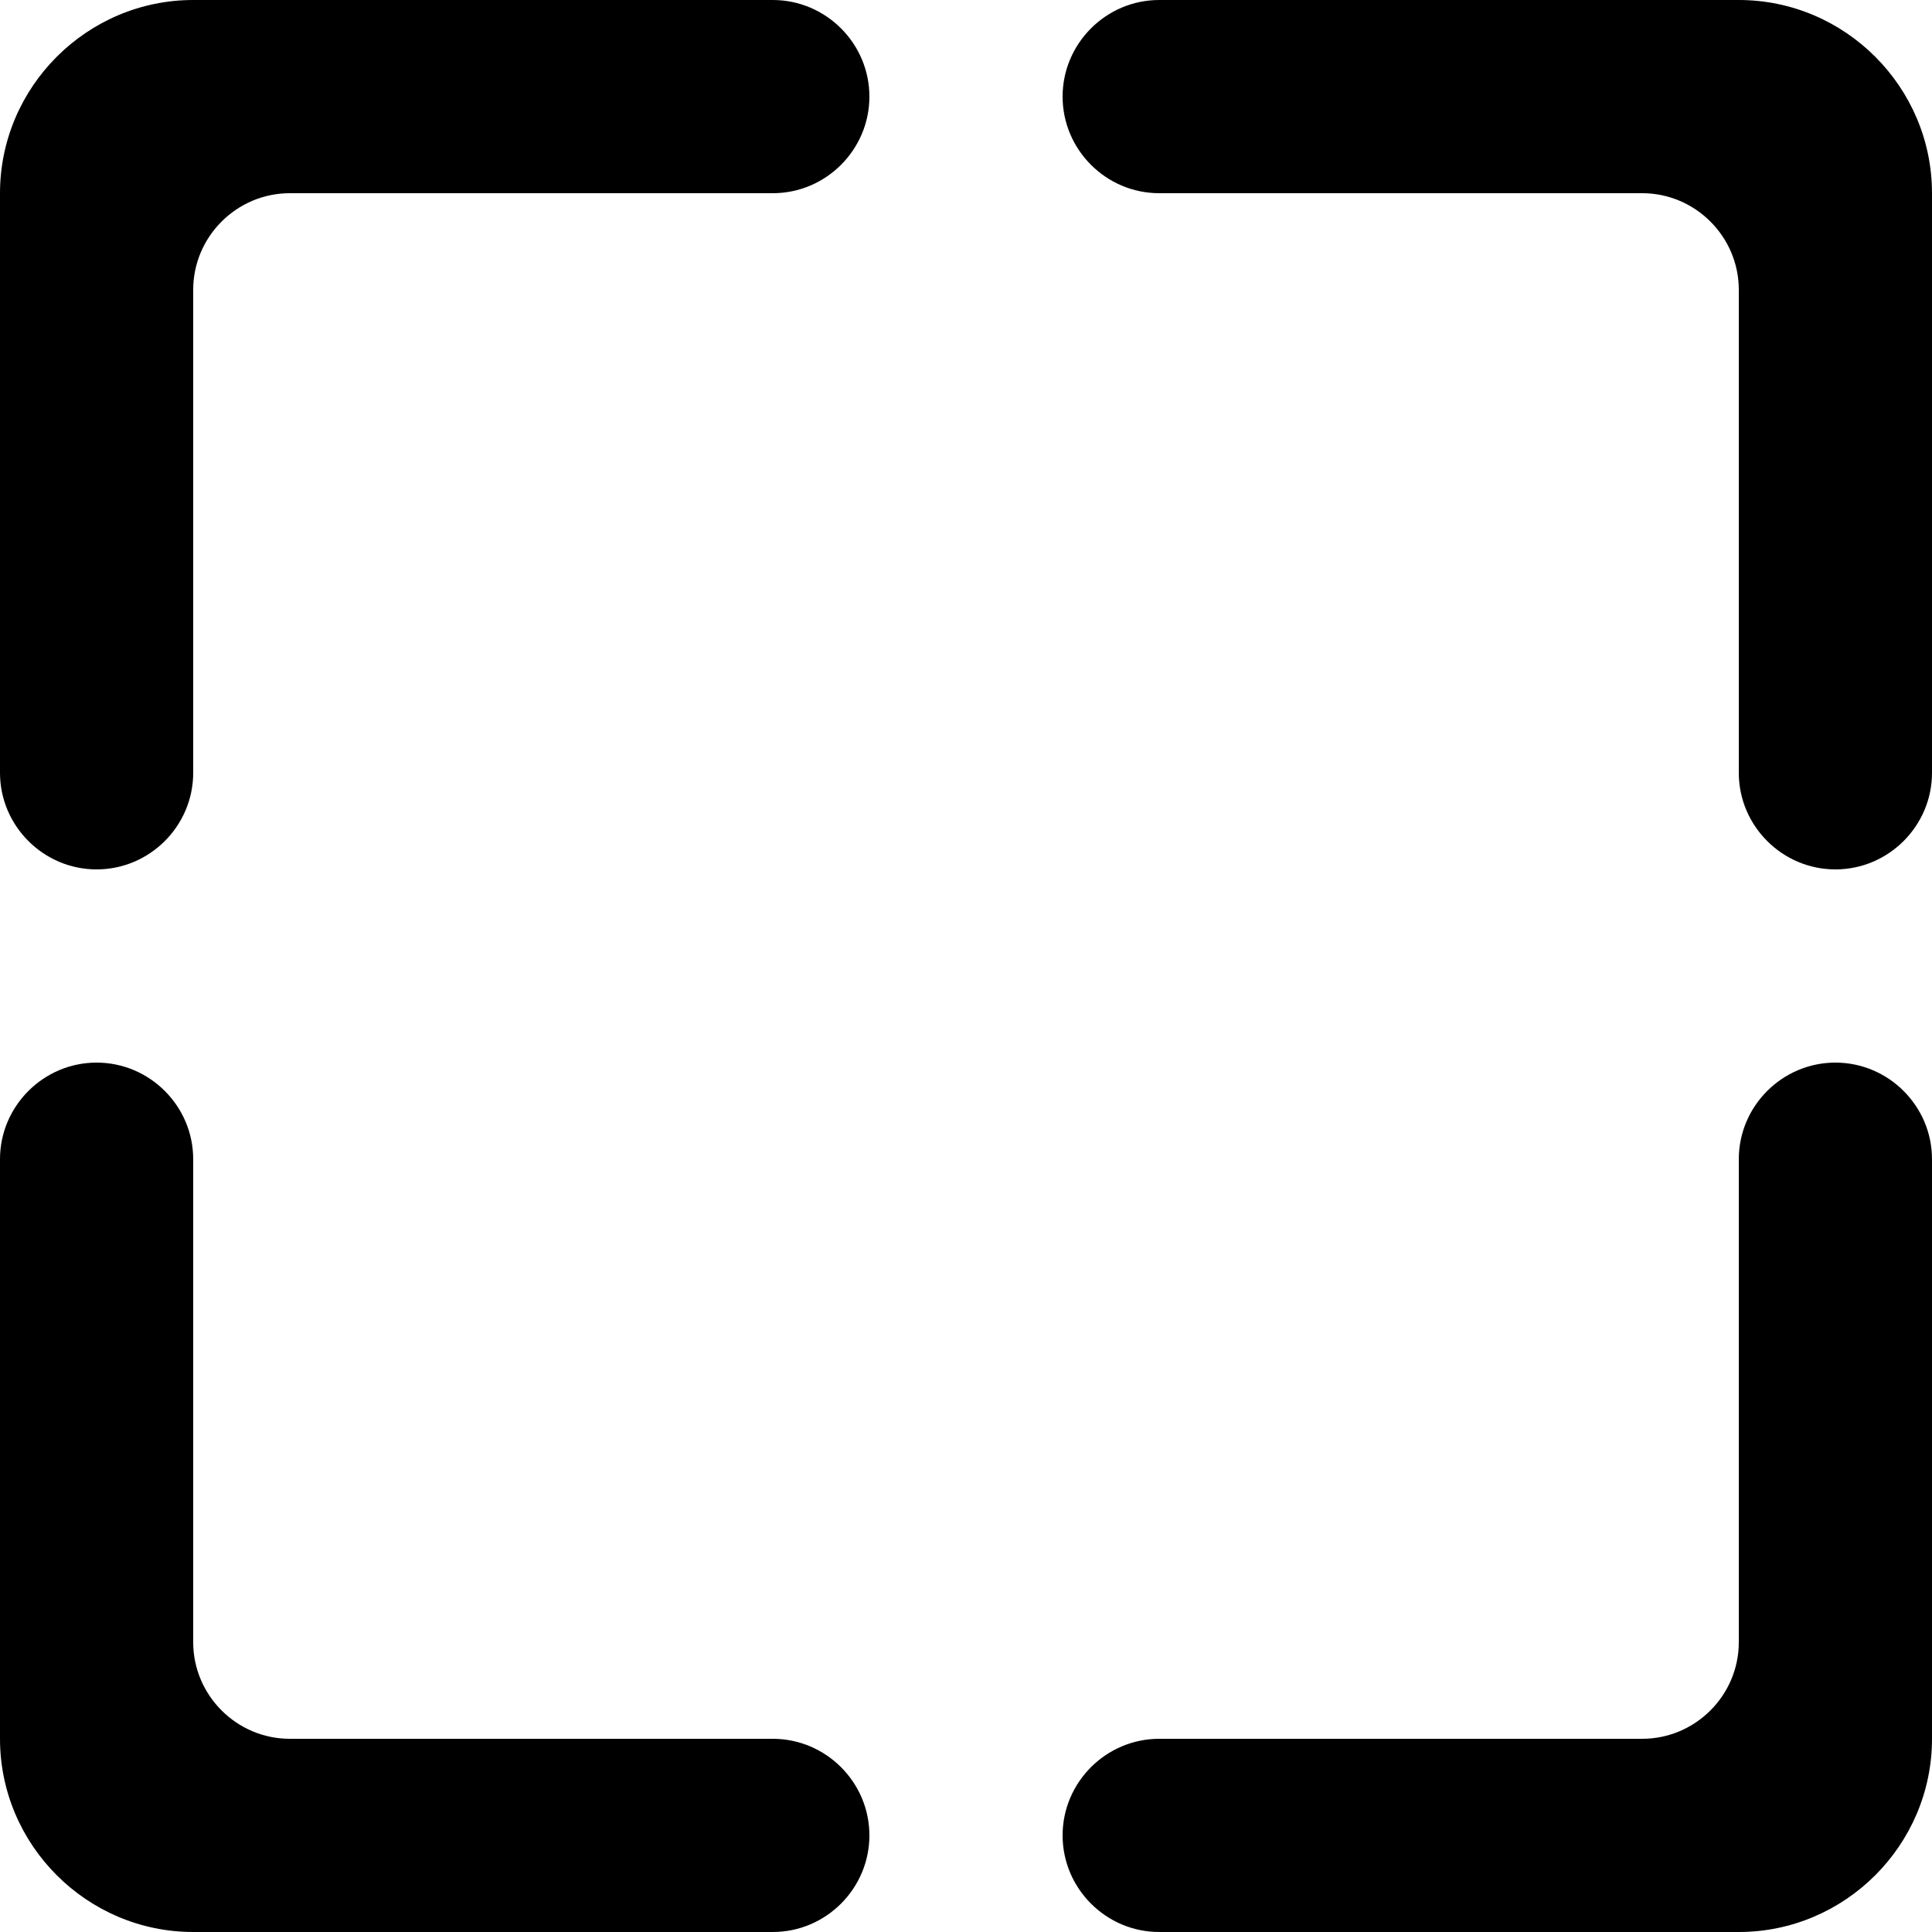
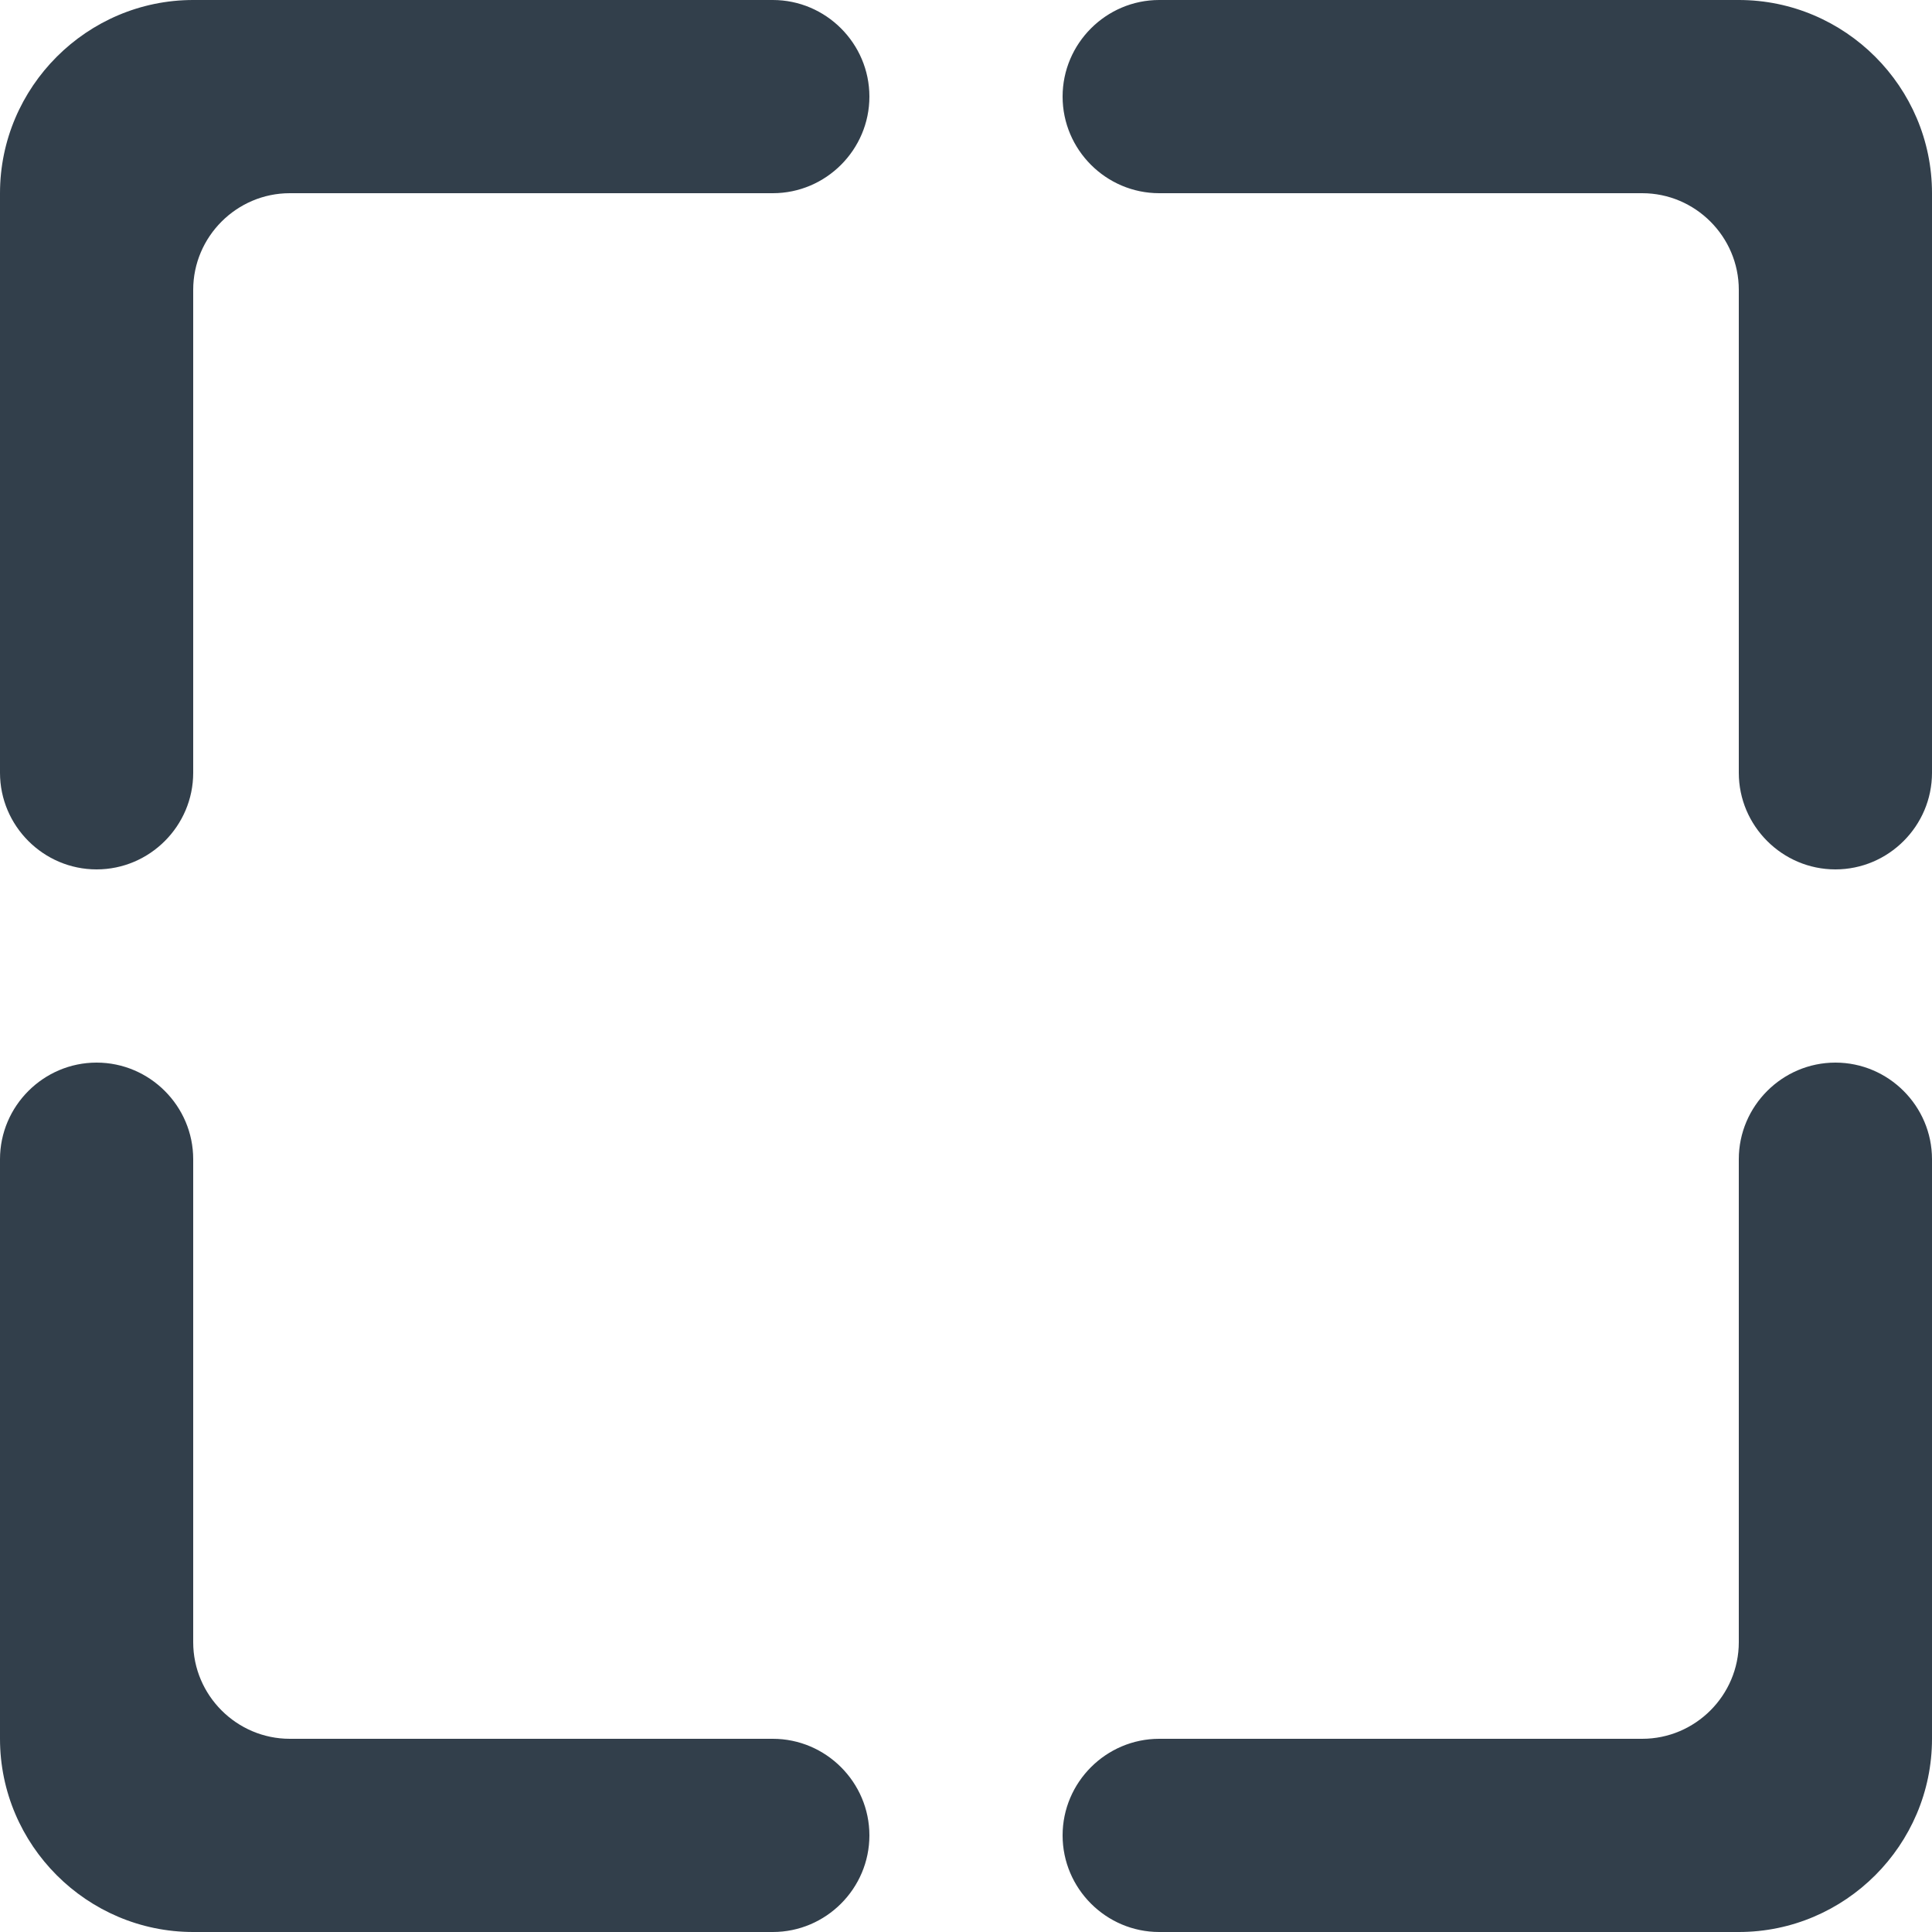
<svg xmlns="http://www.w3.org/2000/svg" width="20px" height="20px" viewBox="0 0 20 20" version="1.1">
  <g id="High-fi-Prototype" stroke="none" stroke-width="1" fill="none" fill-rule="evenodd">
    <g id="Detail-view" transform="translate(-675, -458)">
      <g id="gem.-resultaten" transform="translate(649, 192)">
        <g id="Group-9" transform="translate(0, 256)">
          <g id="Informatie-Kosten-Copy-2" transform="translate(24, 8)">
            <g id="Group-4">
              <g id="round-wallpaper-24px">
                <polygon id="Path" points="0 0 24 0 24 24 0 24" />
-                 <path d="M4,5 C4,4.45 4.45,4 5,4 L10,4 C10.55,4 11,3.55 11,3 C11,2.45 10.55,2 10,2 L4,2 C2.9,2 2,2.9 2,4 L2,10 C2,10.55 2.45,11 3,11 C3.55,11 4,10.55 4,10 L4,5 Z M20,2 L14,2 C13.45,2 13,2.45 13,3 C13,3.55 13.45,4 14,4 L19,4 C19.55,4 20,4.45 20,5 L20,10 C20,10.55 20.45,11 21,11 C21.55,11 22,10.55 22,10 L22,4 C22,2.9 21.1,2 20,2 Z M20,19 C20,19.55 19.55,20 19,20 L14,20 C13.45,20 13,20.45 13,21 C13,21.55 13.45,22 14,22 L20,22 C21.1,22 22,21.1 22,20 L22,14 C22,13.45 21.55,13 21,13 C20.45,13 20,13.45 20,14 L20,19 Z M3,13 C2.45,13 2,13.45 2,14 L2,20 C2,21.1 2.9,22 4,22 L10,22 C10.55,22 11,21.55 11,21 C11,20.45 10.55,20 10,20 L5,20 C4.45,20 4,19.55 4,19 L4,14 C4,13.45 3.55,13 3,13 Z" id="Shape" fill="#000000" fill-rule="nonzero" />
+                 <path d="M4,5 C4,4.45 4.45,4 5,4 L10,4 C10.55,4 11,3.55 11,3 C11,2.45 10.55,2 10,2 L4,2 C2.9,2 2,2.9 2,4 L2,10 C2,10.55 2.45,11 3,11 C3.55,11 4,10.55 4,10 L4,5 Z M20,2 L14,2 C13.45,2 13,2.45 13,3 C13,3.55 13.45,4 14,4 L19,4 C19.55,4 20,4.45 20,5 L20,10 C20,10.55 20.45,11 21,11 C21.55,11 22,10.55 22,10 L22,4 C22,2.9 21.1,2 20,2 Z M20,19 C20,19.55 19.55,20 19,20 L14,20 C13.45,20 13,20.45 13,21 C13,21.55 13.45,22 14,22 L20,22 C21.1,22 22,21.1 22,20 L22,14 C22,13.45 21.55,13 21,13 C20.45,13 20,13.45 20,14 L20,19 Z M3,13 C2.45,13 2,13.45 2,14 L2,20 C2,21.1 2.9,22 4,22 L10,22 C10.55,22 11,21.55 11,21 C11,20.45 10.55,20 10,20 L5,20 C4.45,20 4,19.55 4,19 L4,14 C4,13.45 3.55,13 3,13 Z" id="Shape" fill="#323F4B" fill-rule="nonzero" />
              </g>
            </g>
          </g>
        </g>
      </g>
    </g>
  </g>
</svg>
